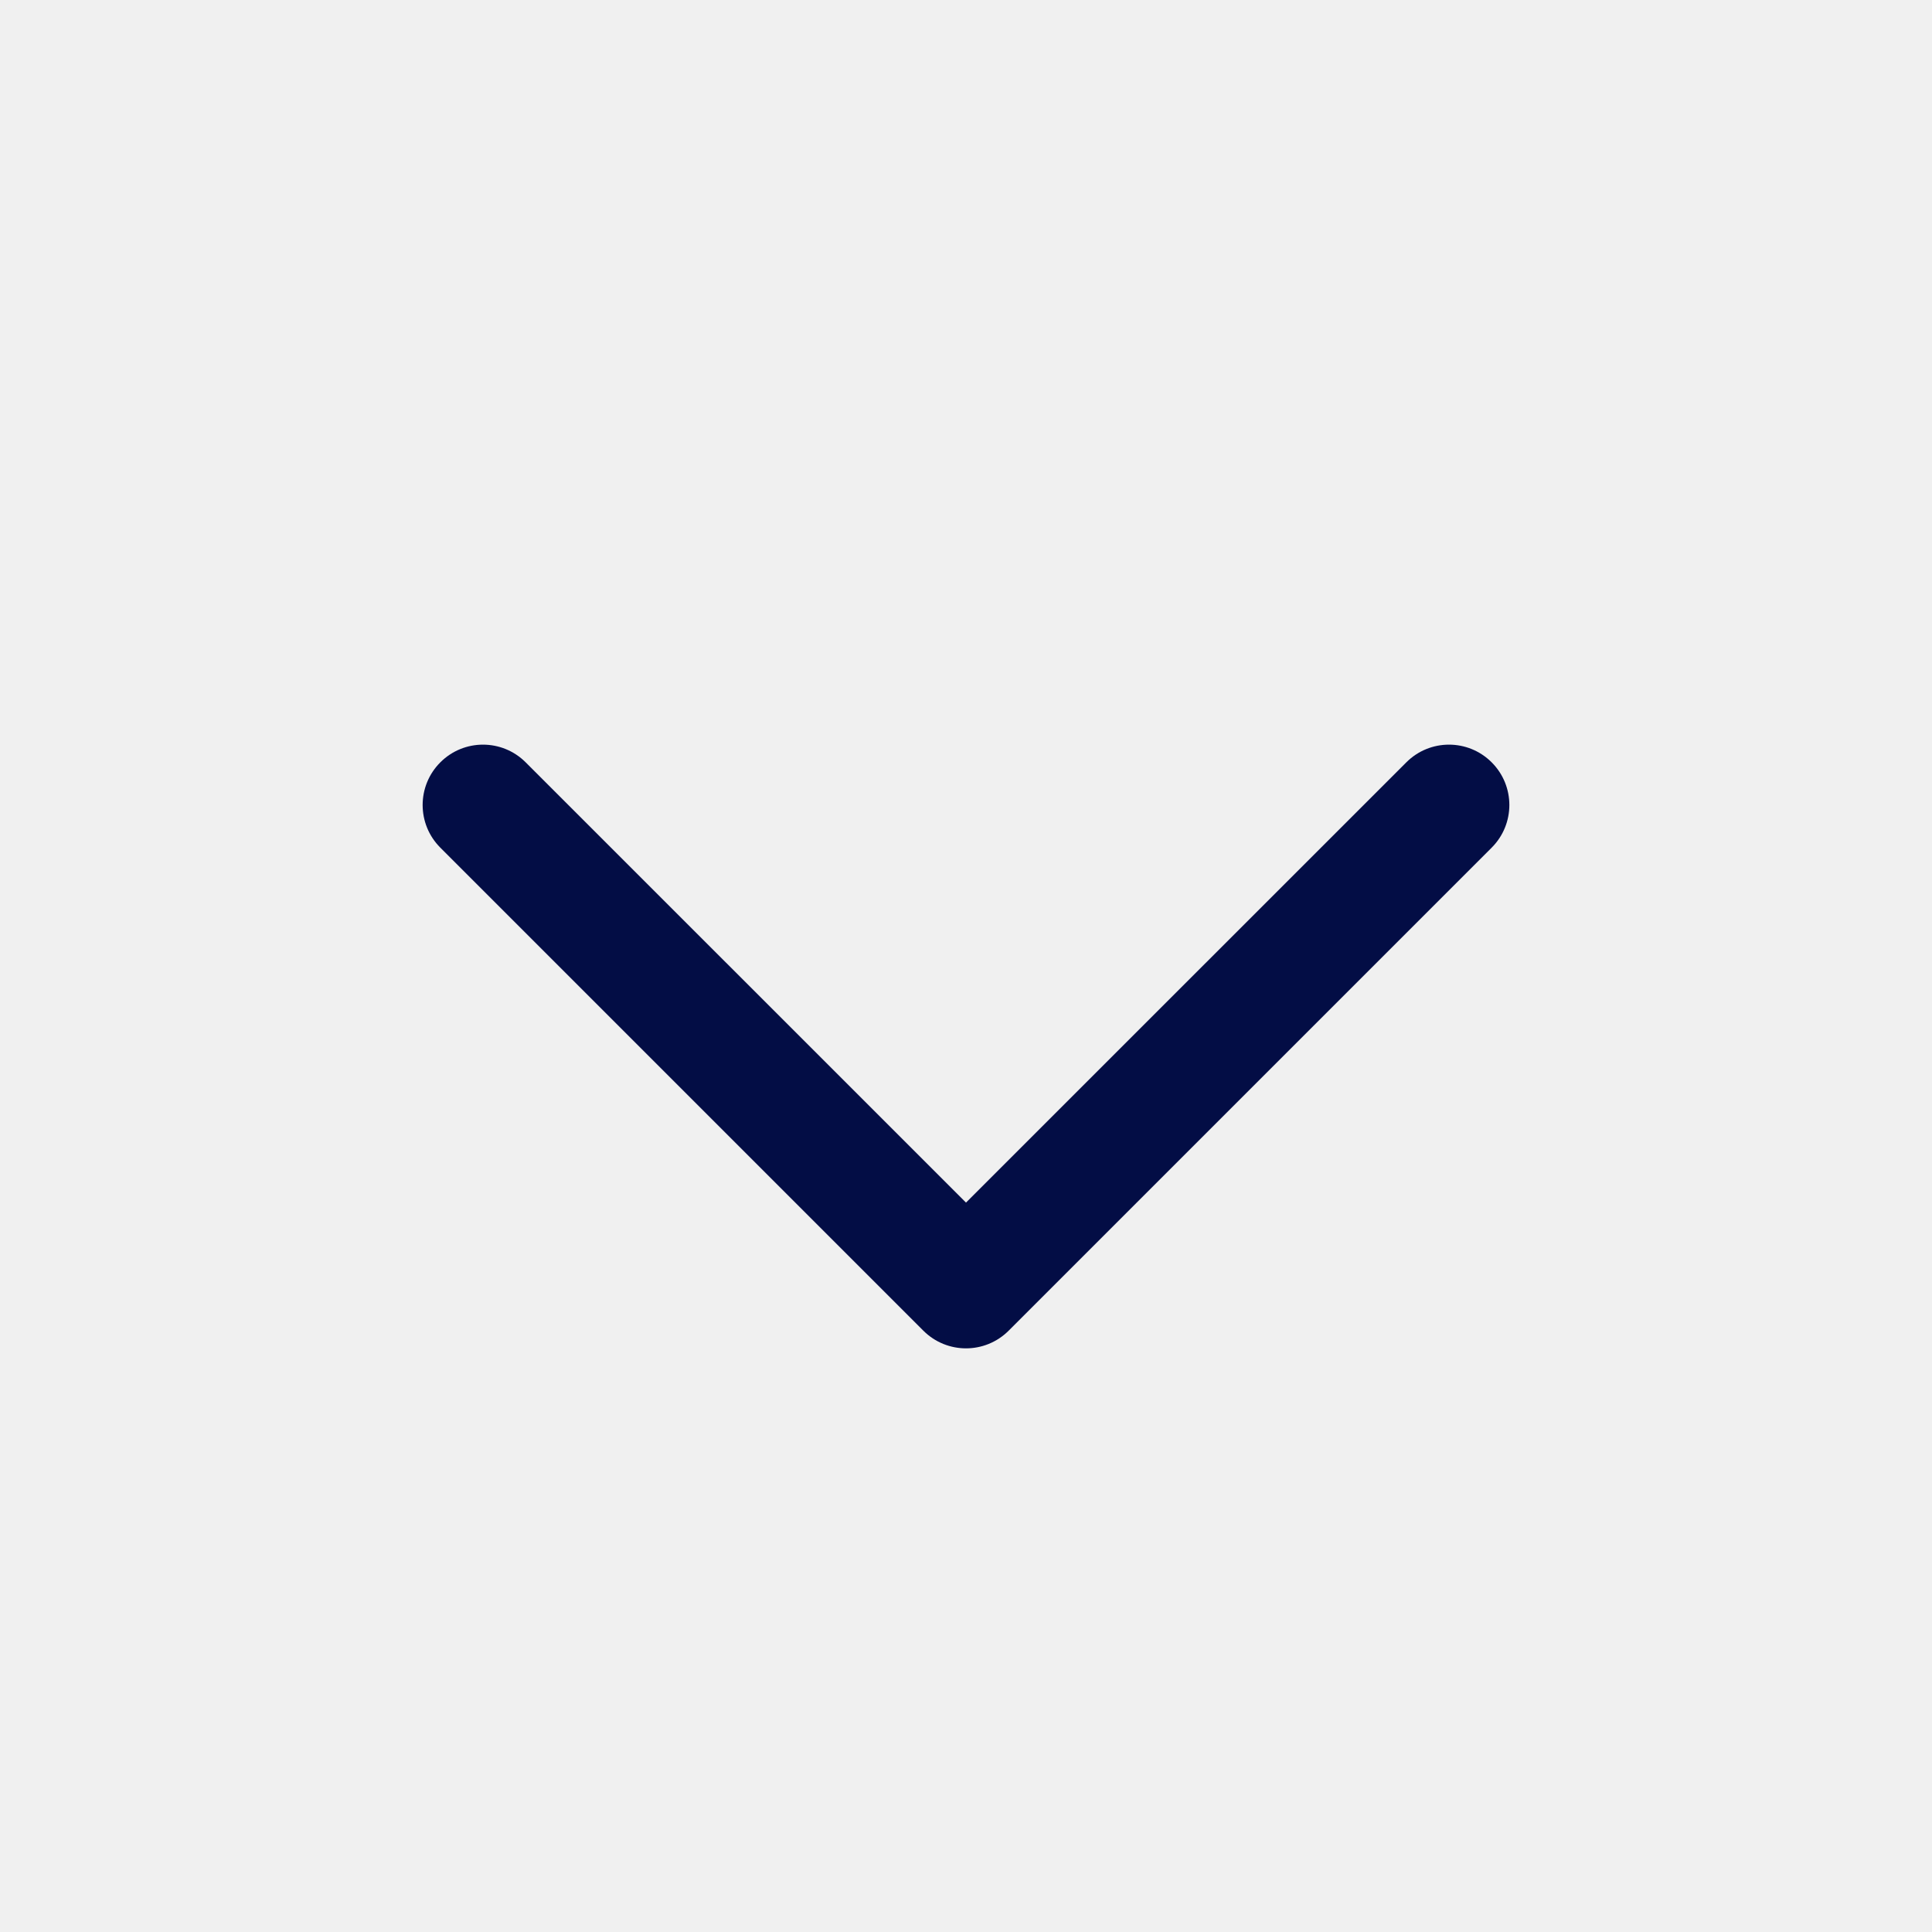
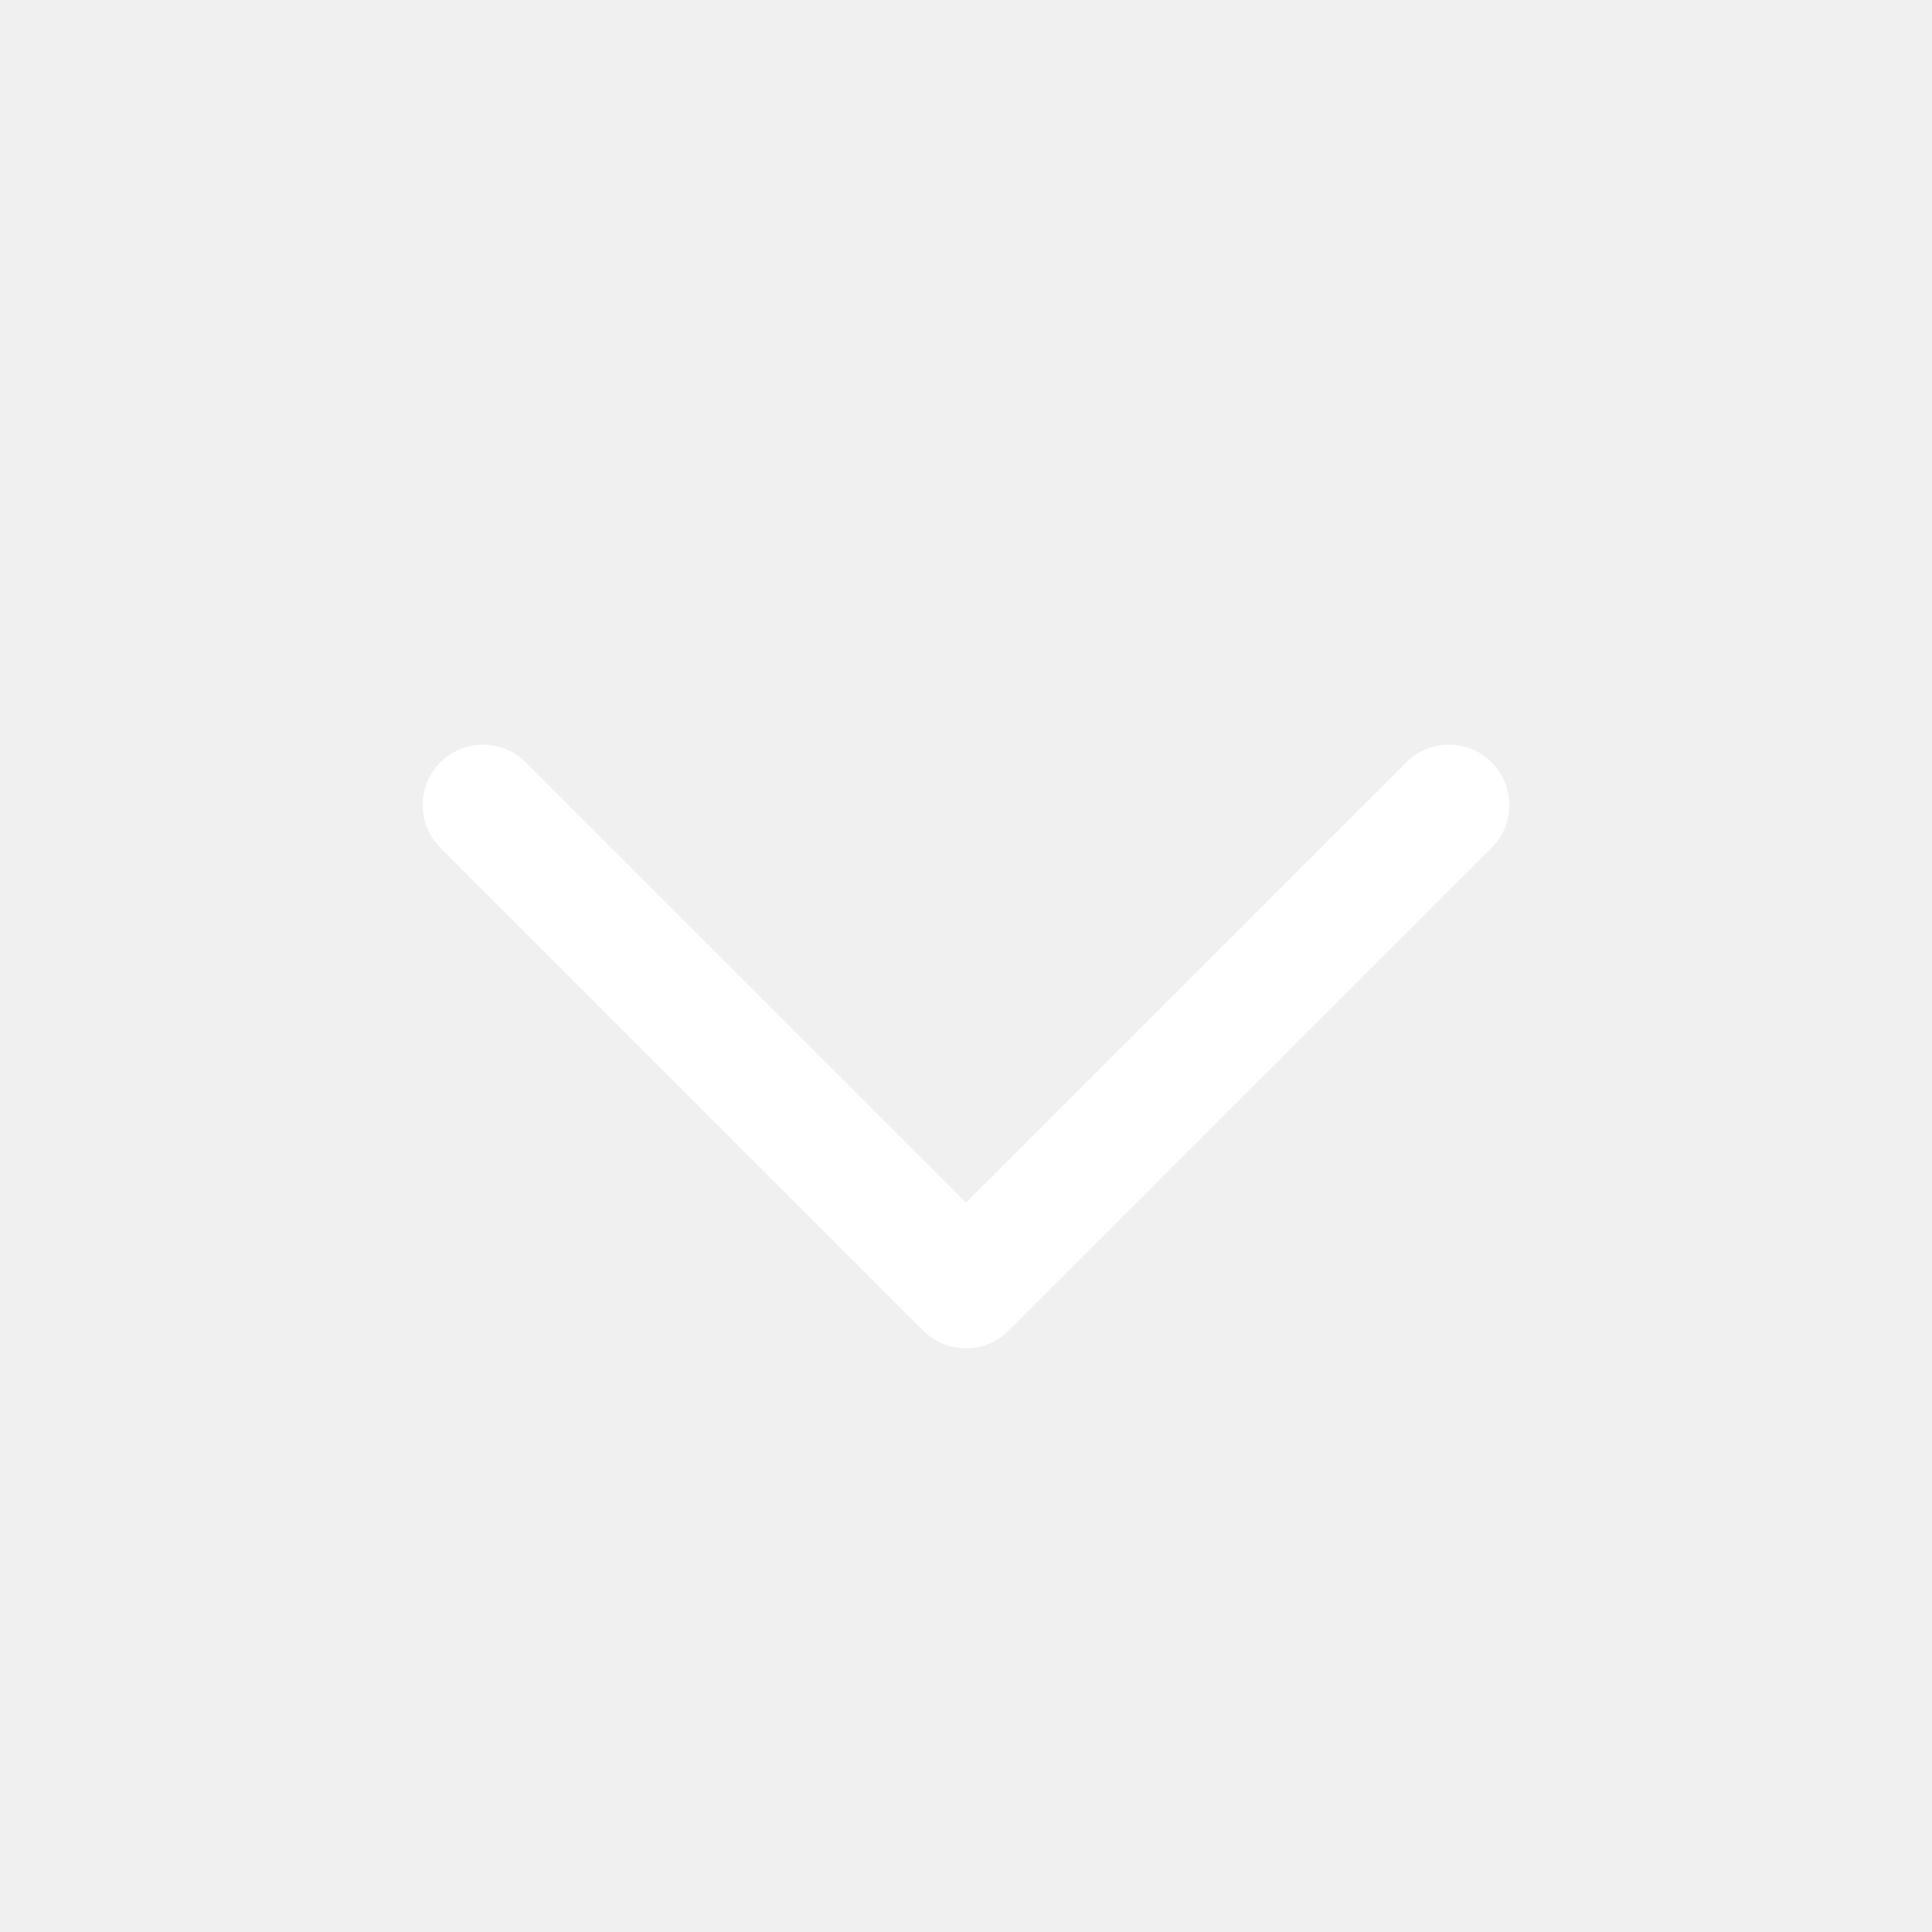
<svg xmlns="http://www.w3.org/2000/svg" width="24px" height="24px" viewBox="0 0 24 24" fill="none">
-   <path fill-rule="evenodd" clip-rule="evenodd" d="M18.53 9.47C18.823 9.763 18.823 10.237 18.53 10.53L12.53 16.53C12.237 16.823 11.763 16.823 11.47 16.53L5.47 10.53C5.177 10.237 5.177 9.763 5.47 9.47C5.763 9.177 6.237 9.177 6.53 9.47L12 14.939L17.47 9.47C17.763 9.177 18.237 9.177 18.53 9.47Z" fill="#030D45" />
+   <path fill-rule="evenodd" clip-rule="evenodd" d="M18.53 9.47C18.823 9.763 18.823 10.237 18.53 10.53L12.53 16.53C12.237 16.823 11.763 16.823 11.47 16.53L5.47 10.53C5.177 10.237 5.177 9.763 5.47 9.47C5.763 9.177 6.237 9.177 6.53 9.47L12 14.939L17.47 9.47C17.763 9.177 18.237 9.177 18.53 9.47Z" fill="#fff" />
</svg>
